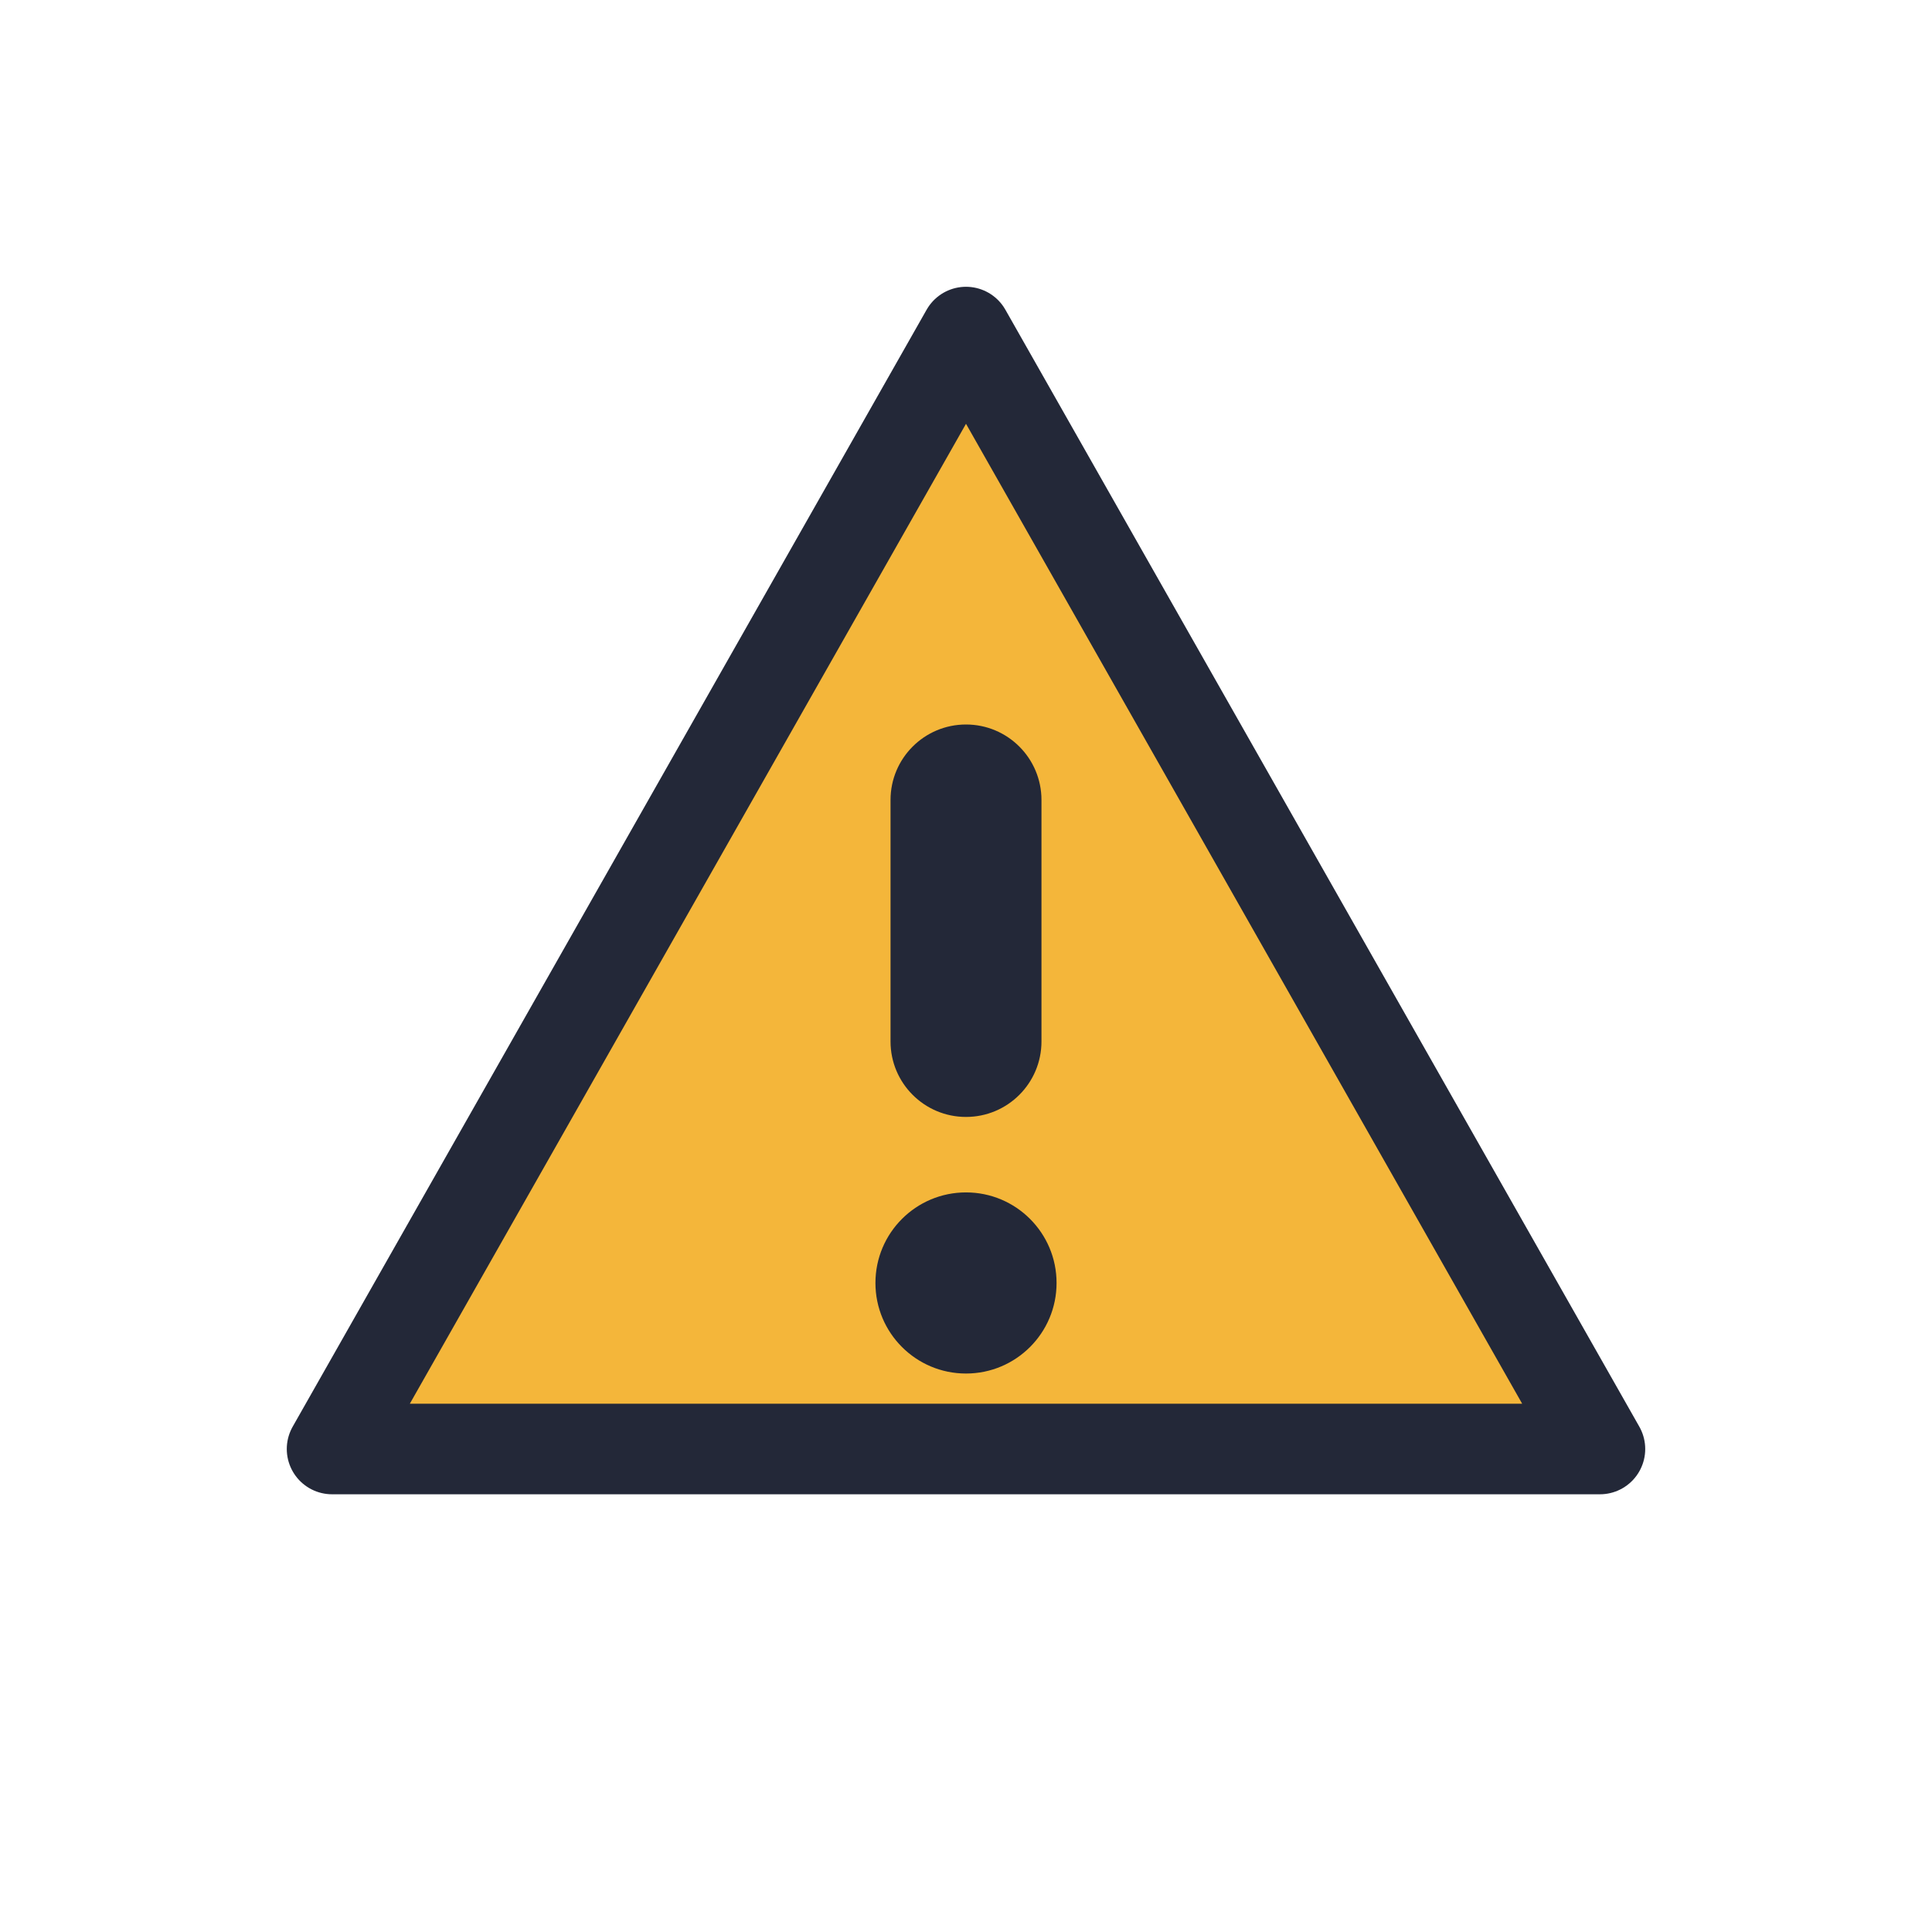
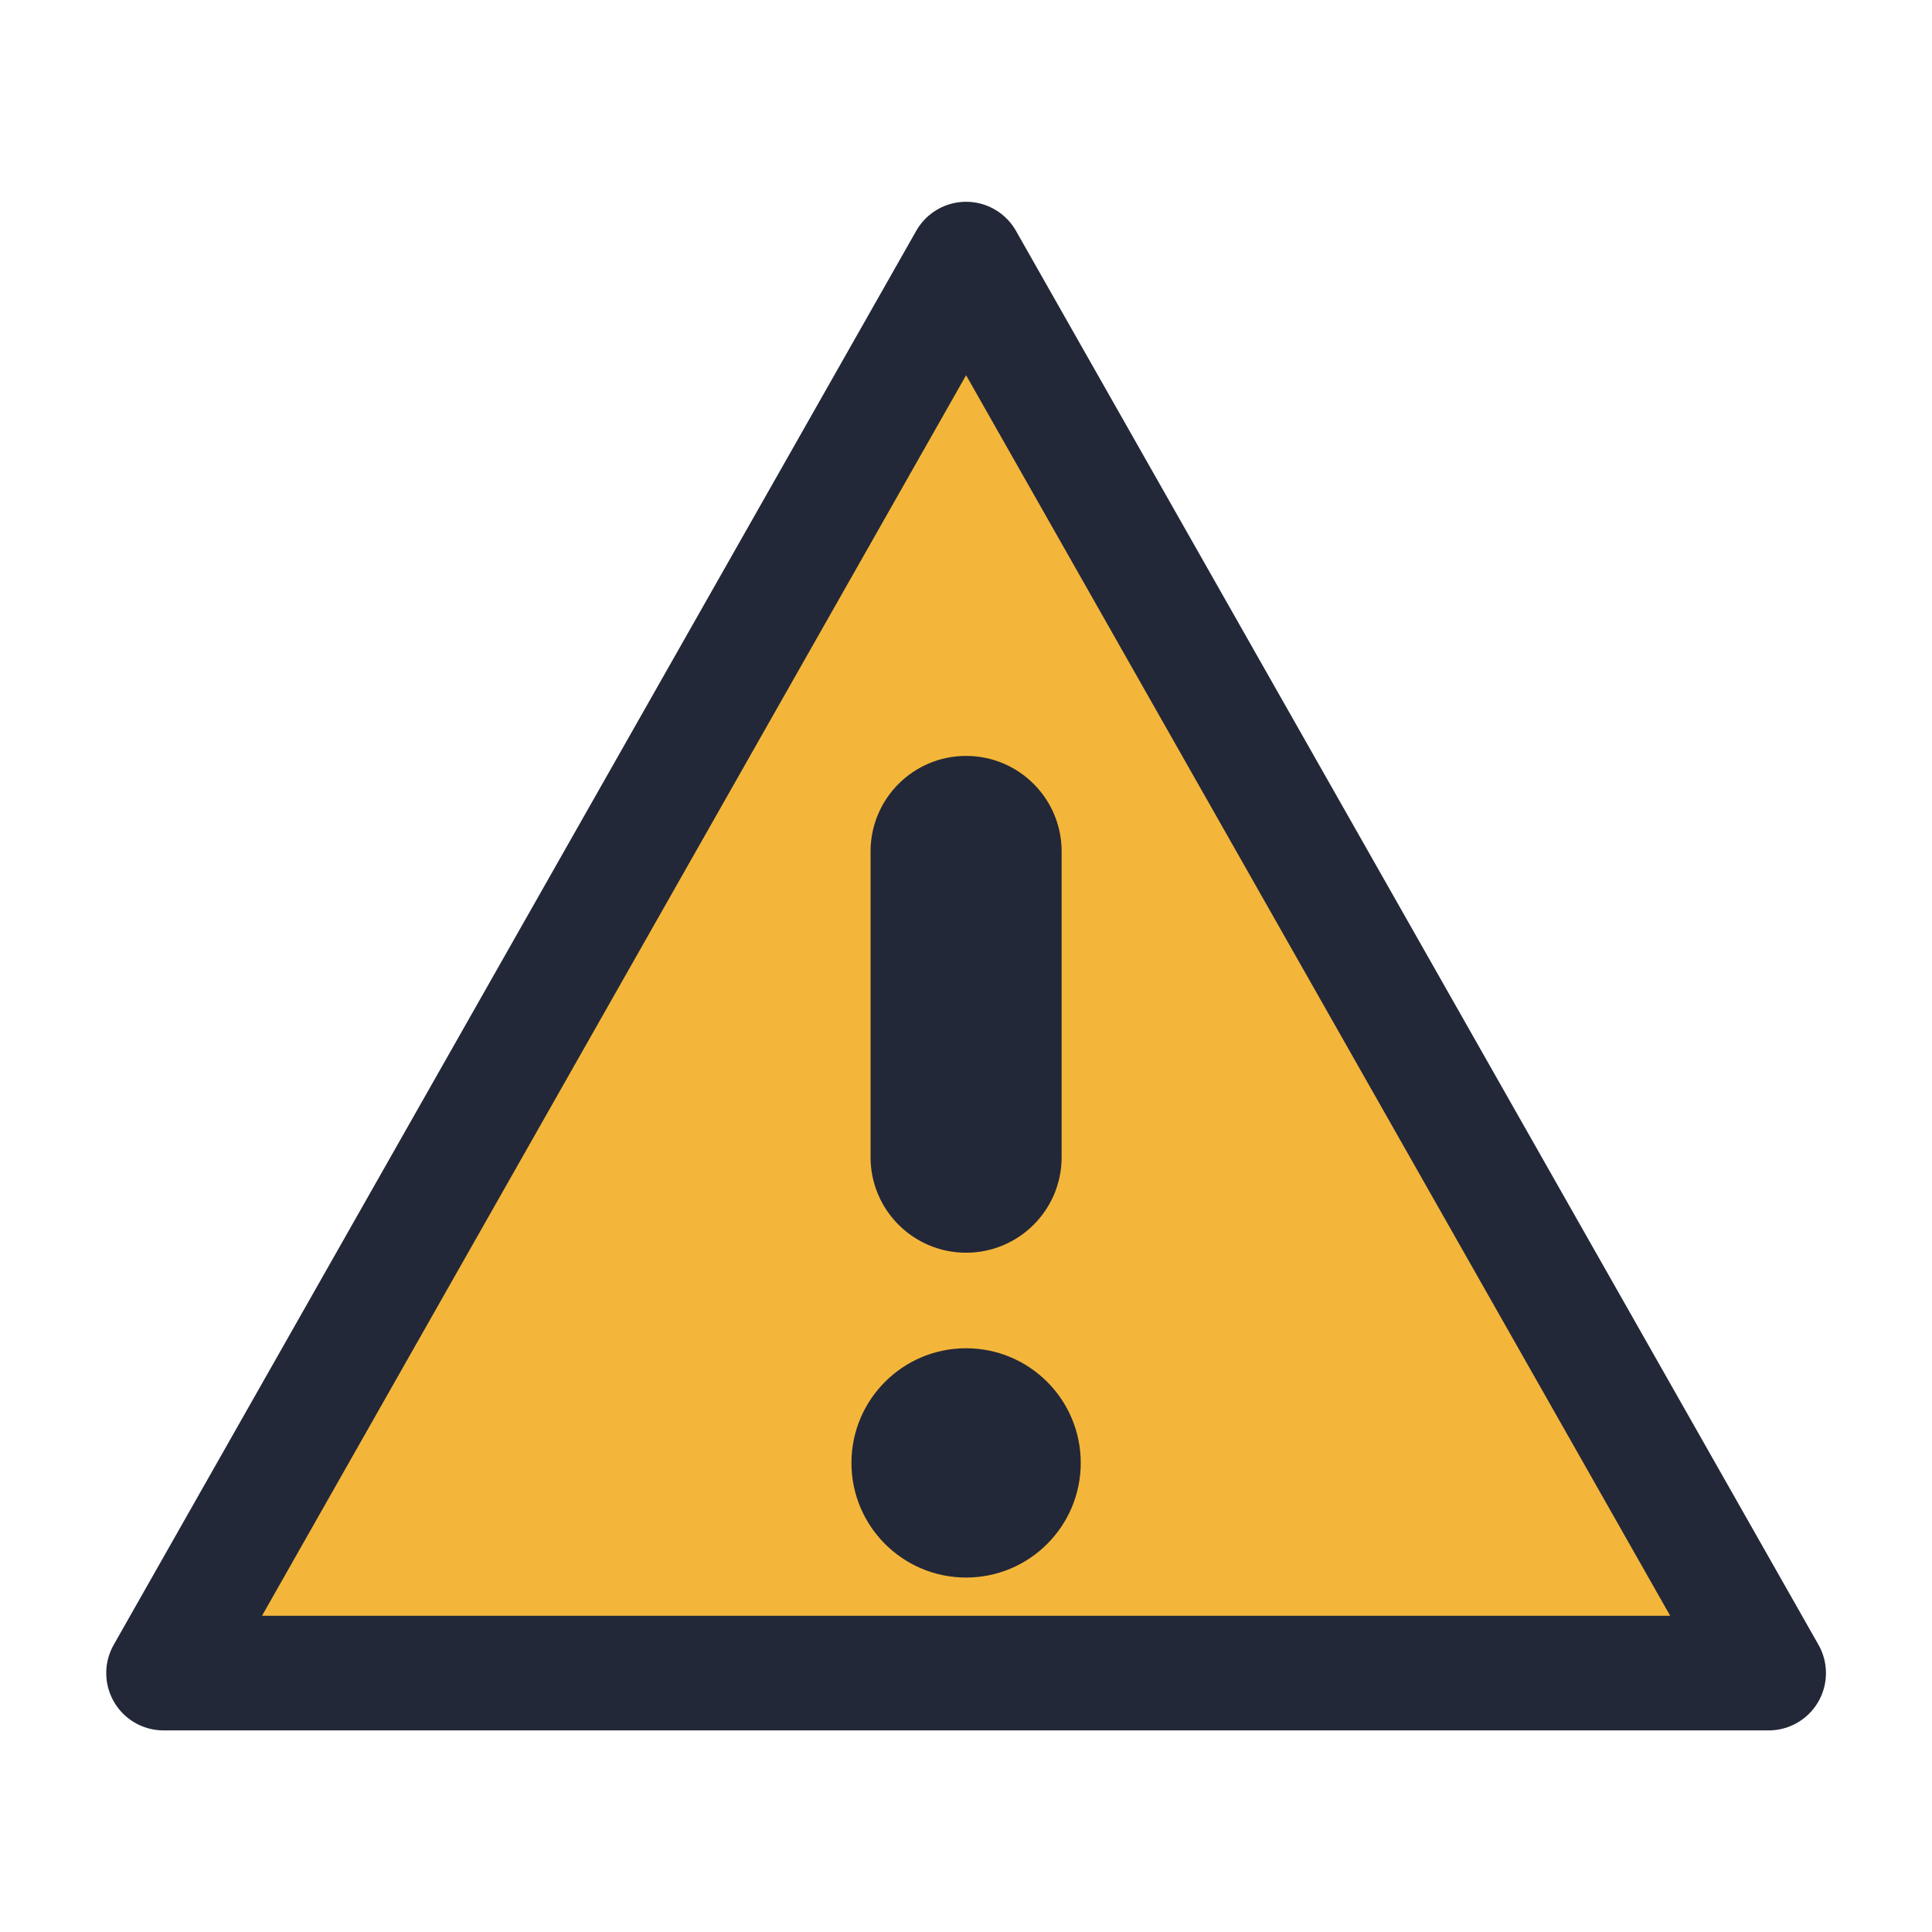
- <svg xmlns="http://www.w3.org/2000/svg" viewBox="0 0 128 128">
+ <svg xmlns="http://www.w3.org/2000/svg" viewBox="13.44 8.44 101.11 101.11">
  <path d="M64 22 L106 96 L22 96 Z" fill="#f4b63a" stroke="#232838" stroke-width="6" stroke-linejoin="round" />
  <rect x="59" y="48" width="10" height="26" rx="5" fill="#232838" />
  <circle cx="64" cy="85" r="6" fill="#232838" />
</svg>
